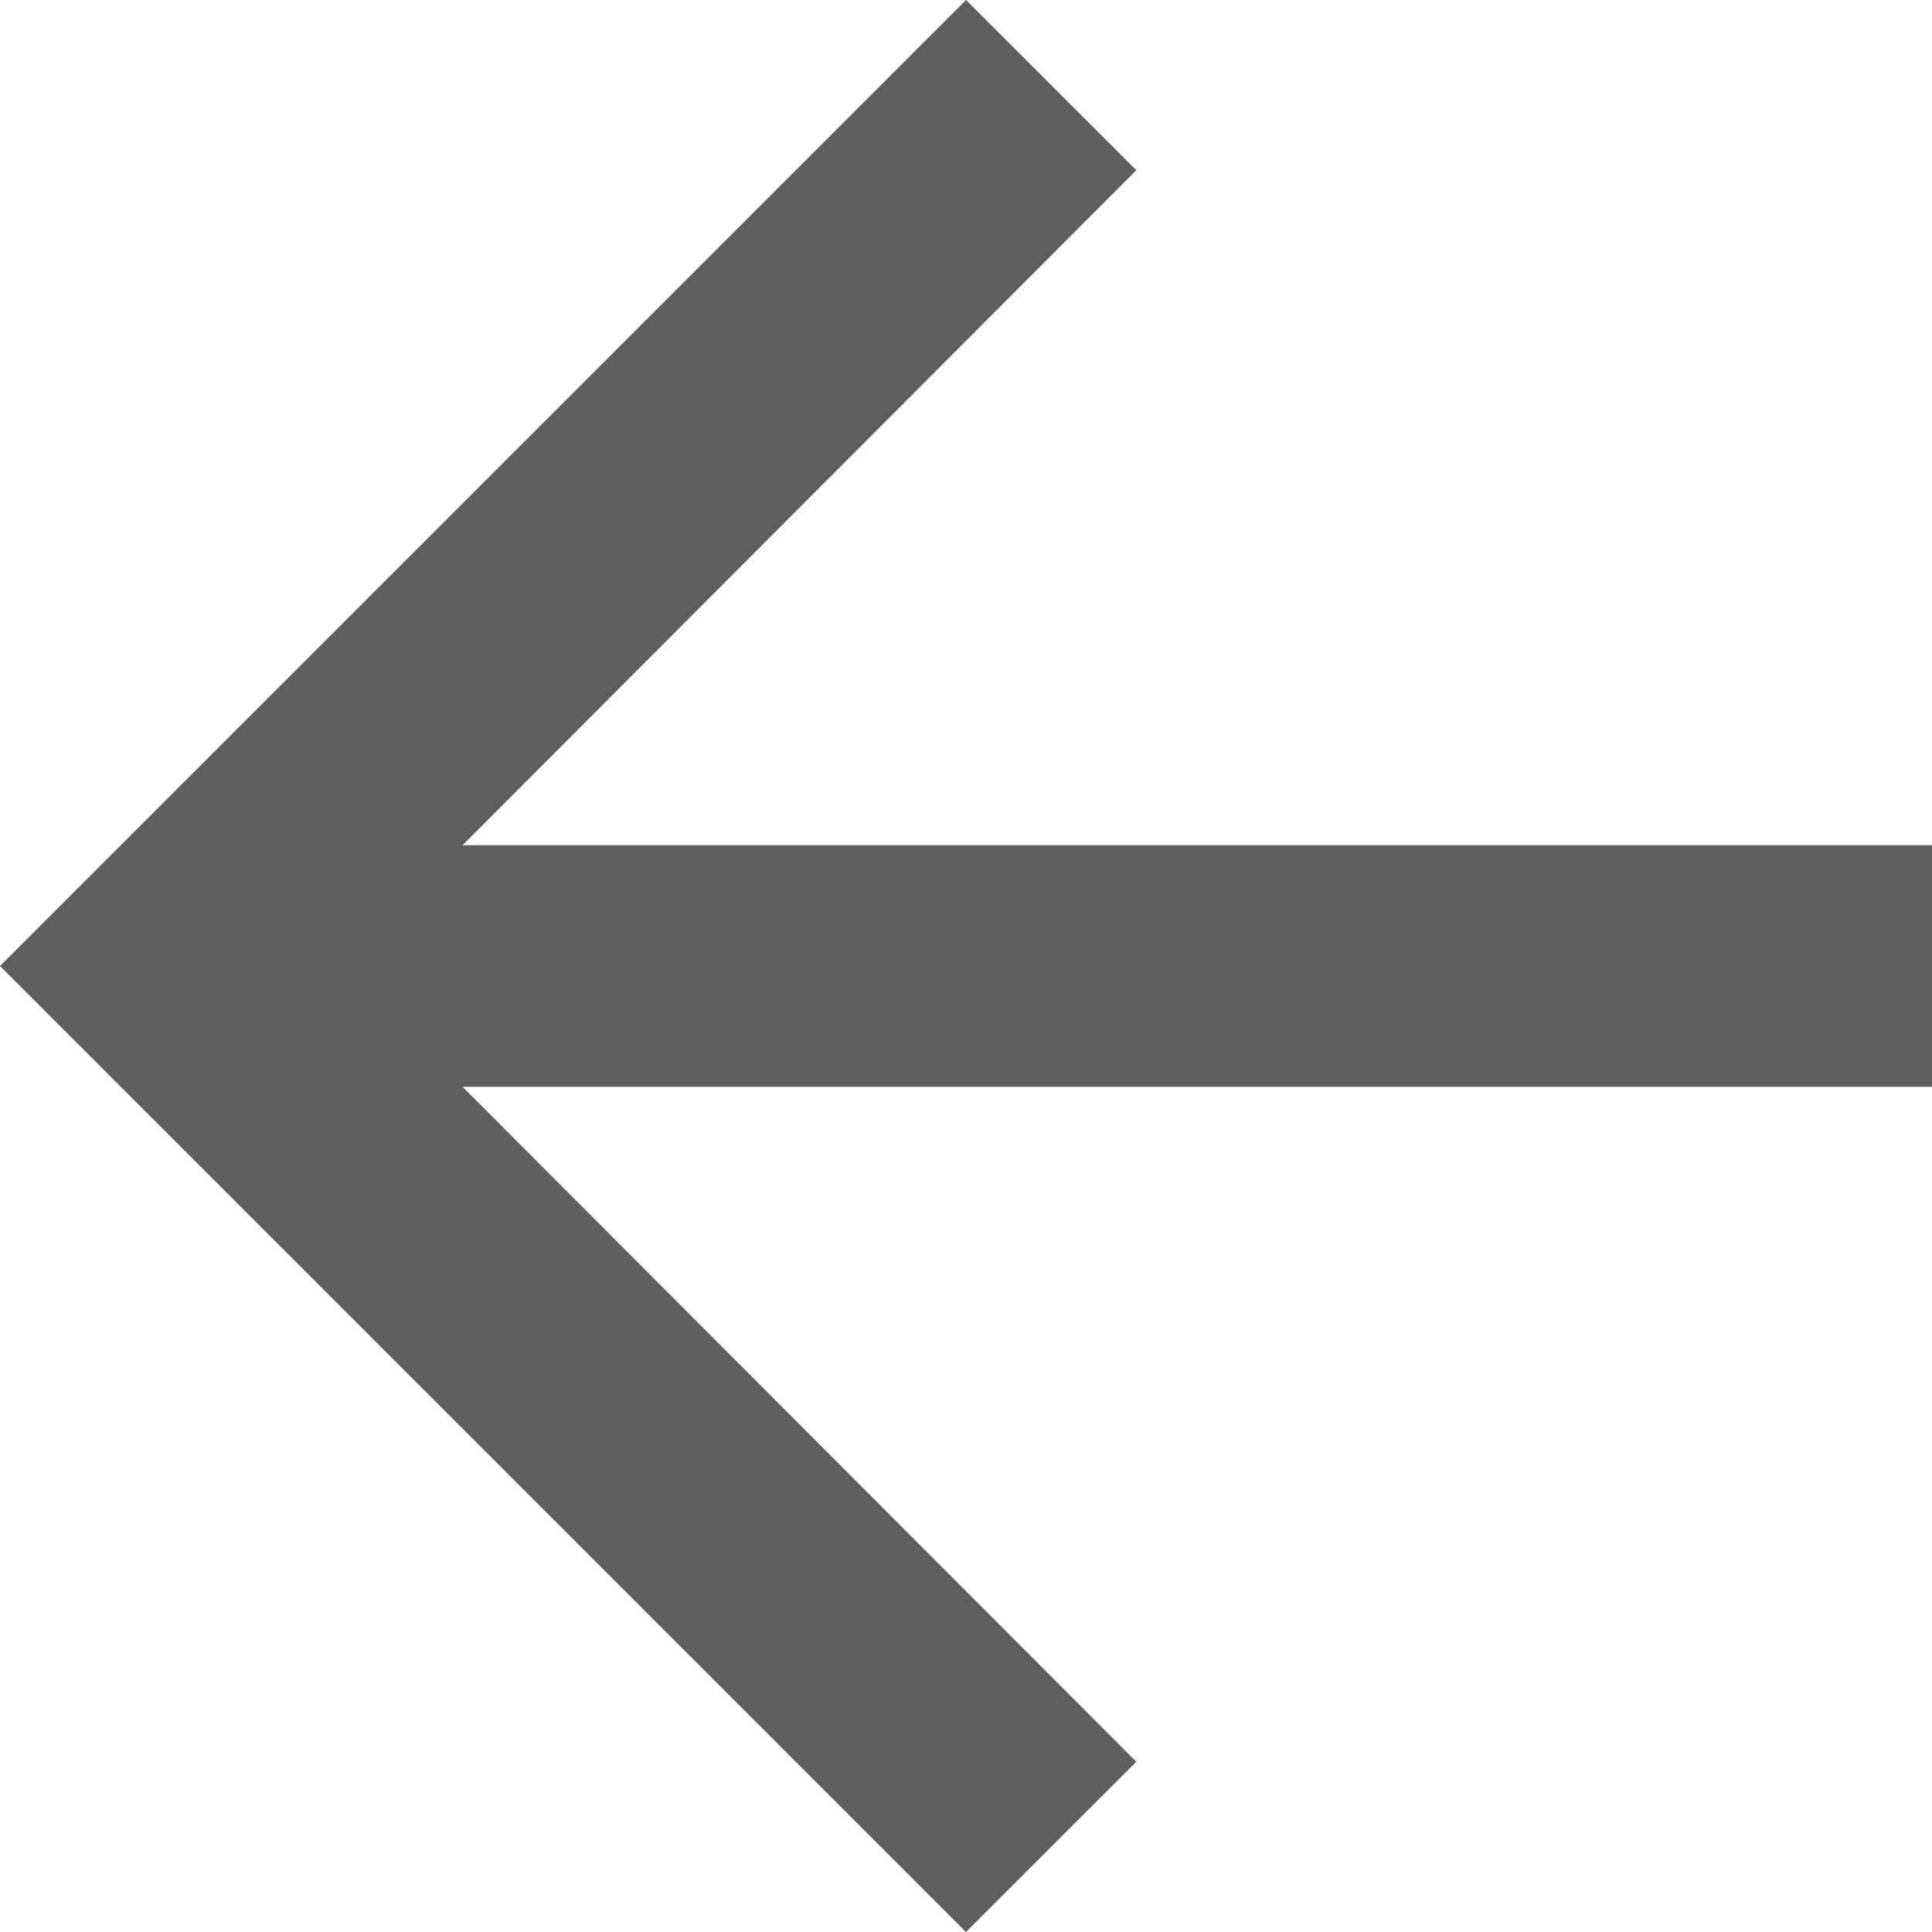
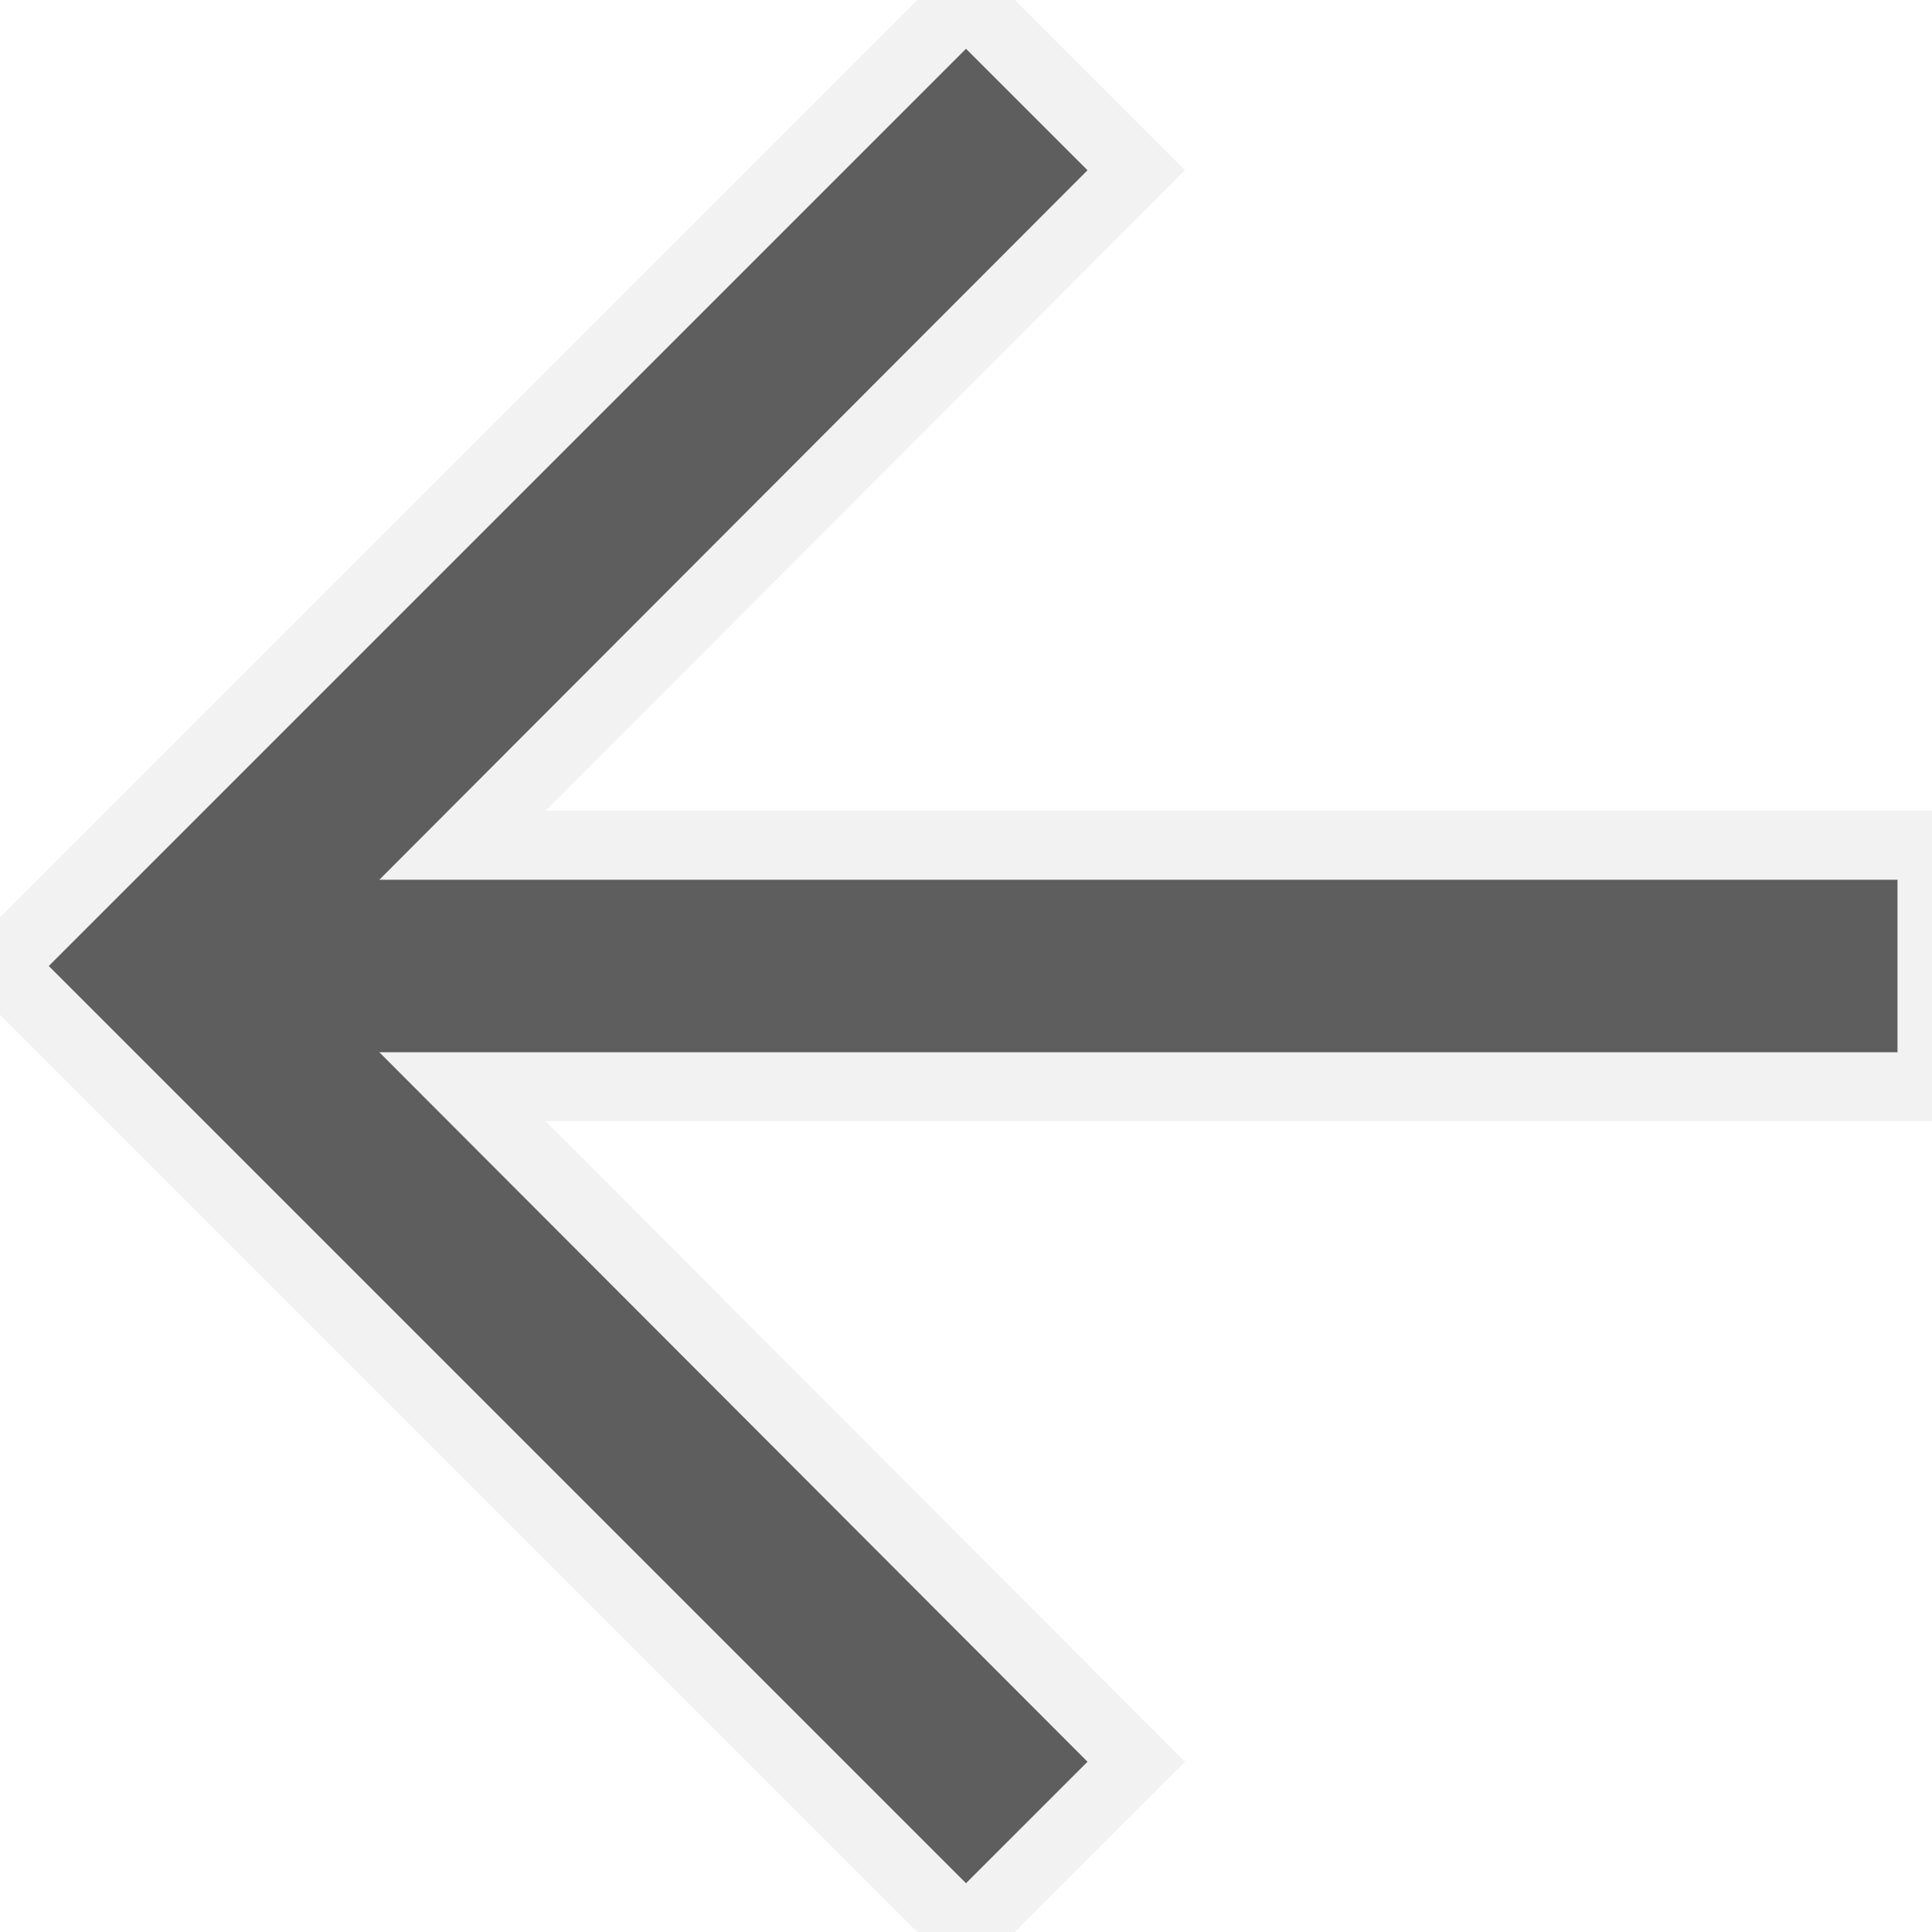
<svg xmlns="http://www.w3.org/2000/svg" width="28px" height="28px" viewBox="0 0 28 28" version="1.1">
  <defs />
-   <g id="Page-1" stroke="none" stroke-width="1" fill="none" fill-rule="evenodd">
+   <g id="Page-1" stroke="#F2F2F2" stroke-width="1" fill="none" fill-rule="evenodd">
    <g id="Frontpage-1-Left-Arrow" transform="translate(-20, -476)" fill-rule="nonzero" fill="#5E5E5E">
      <polygon id="Shape-Copy" transform="translate(34, 490) rotate(-180) translate(-34, -490) " points="34 476 31.532 478.467 41.297 488.25 20 488.25 20 491.75 41.297 491.75 31.532 501.533 34 504 48 490" />
    </g>
  </g>
</svg>
